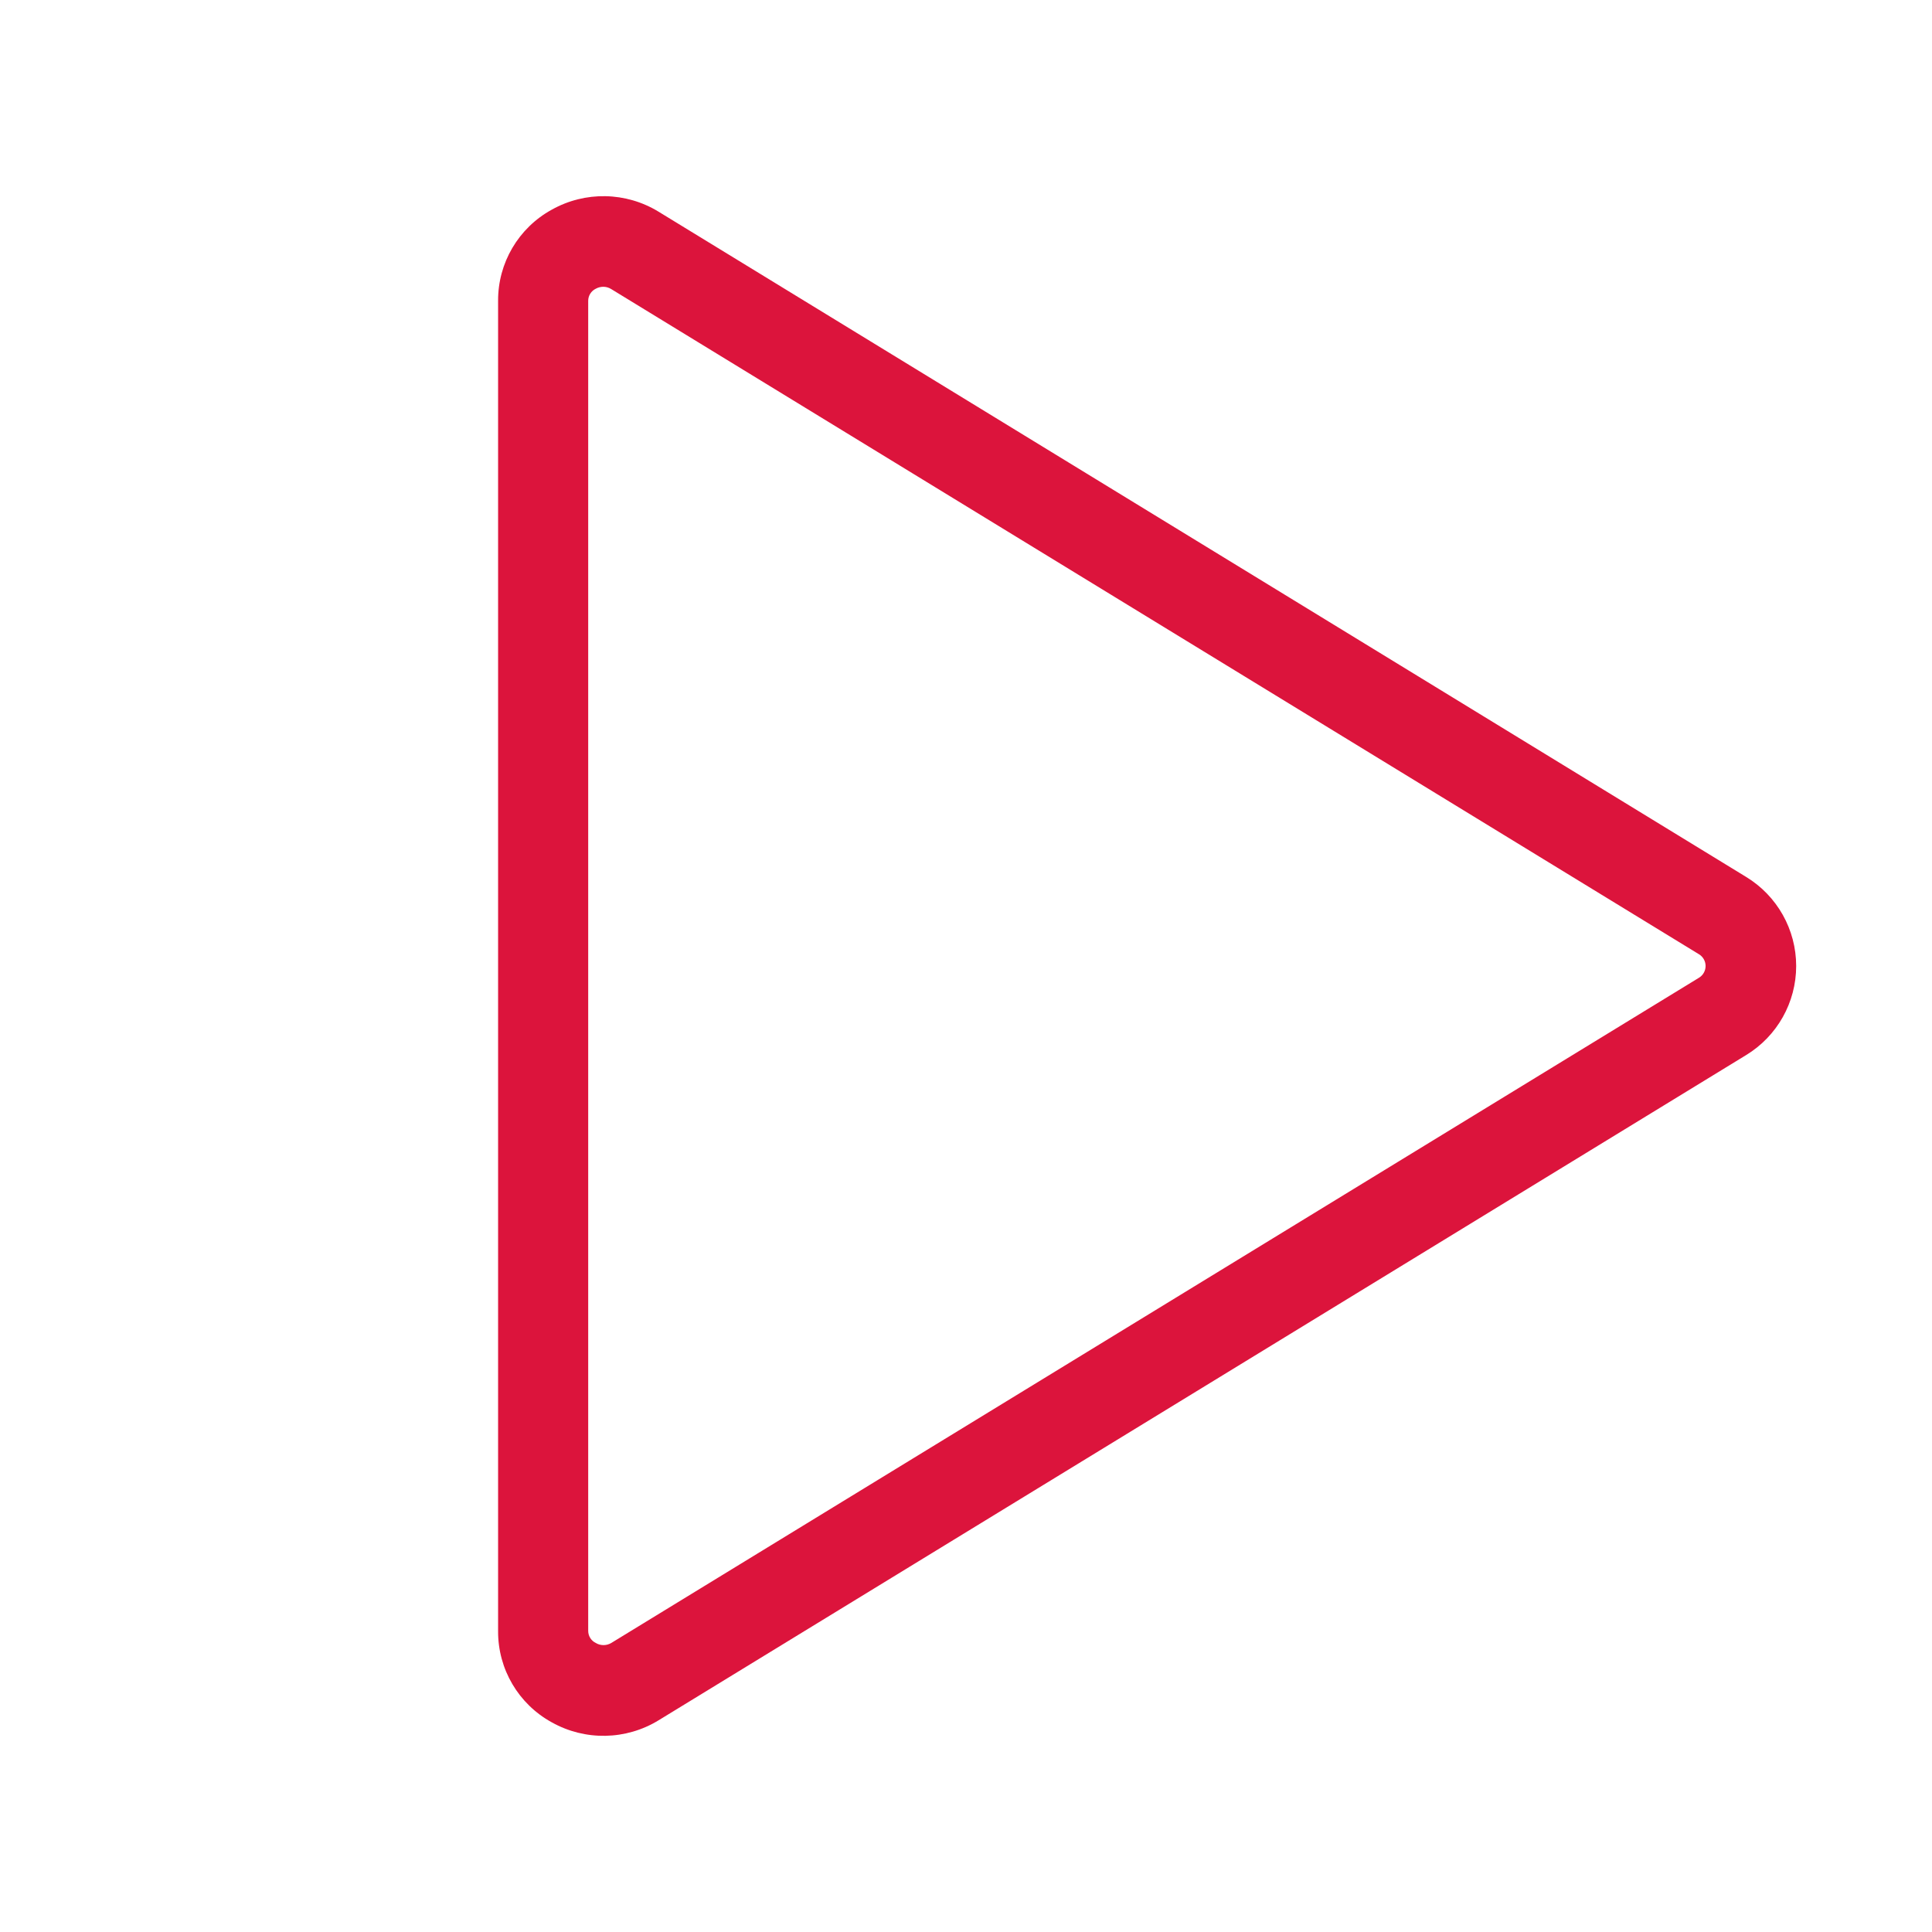
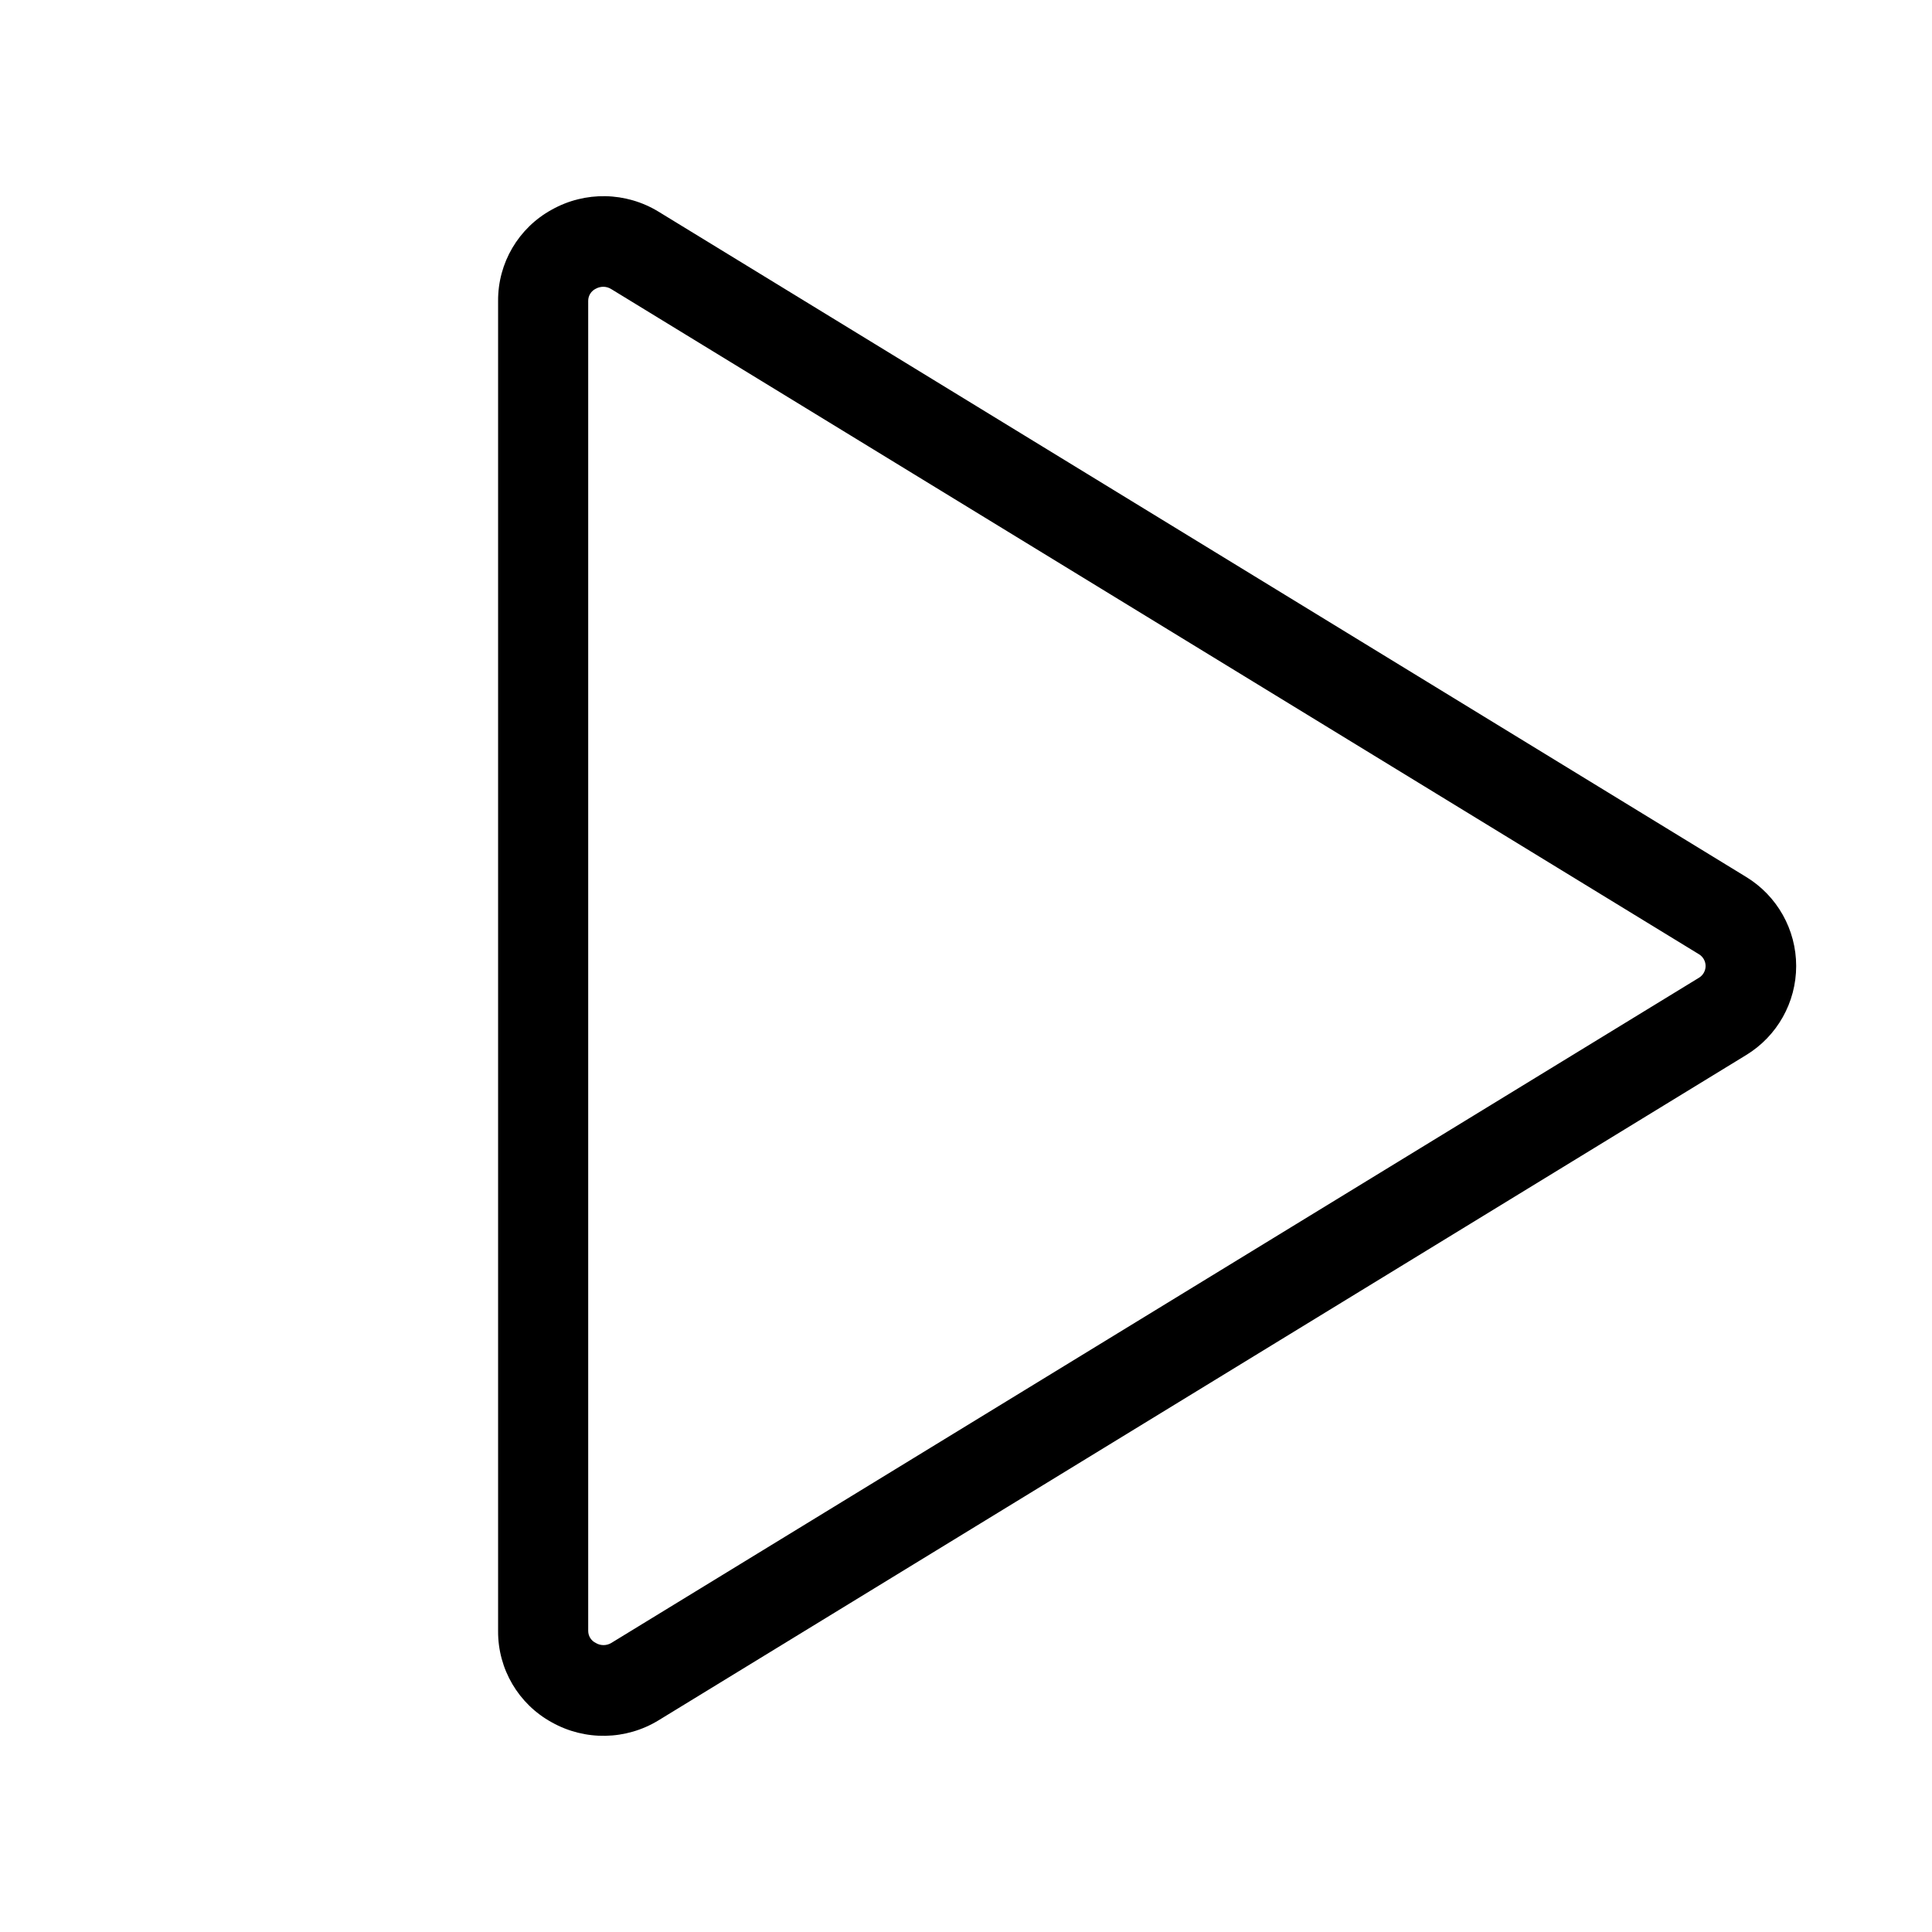
<svg xmlns="http://www.w3.org/2000/svg" width="256" height="256" viewBox="0 0 256 256">
-   <path fill="crimson" d="M231.36 116.19L87.28 28.06a14 14 0 0 0-14.18-.27A13.69 13.69 0 0 0 66 39.87v176.26a13.69 13.69 0 0 0 7.1 12.08a14 14 0 0 0 14.18-.27l144.08-88.13a13.82 13.82 0 0 0 0-23.62m-6.26 13.38L81 217.7a2 2 0 0 1-2.06 0a1.78 1.78 0 0 1-1-1.61V39.87a1.78 1.78 0 0 1 1-1.61A2.06 2.06 0 0 1 80 38a2 2 0 0 1 1 .31l144.1 88.12a1.82 1.82 0 0 1 0 3.14" />
+   <path fill="currentColor" d="M231.36 116.19L87.28 28.06a14 14 0 0 0-14.18-.27A13.69 13.69 0 0 0 66 39.87v176.26a13.69 13.69 0 0 0 7.1 12.08a14 14 0 0 0 14.18-.27l144.08-88.13a13.82 13.82 0 0 0 0-23.62m-6.26 13.38L81 217.7a2 2 0 0 1-2.06 0a1.78 1.78 0 0 1-1-1.61V39.87a1.78 1.78 0 0 1 1-1.61A2.06 2.06 0 0 1 80 38a2 2 0 0 1 1 .31l144.1 88.12a1.82 1.82 0 0 1 0 3.14" />
</svg>
